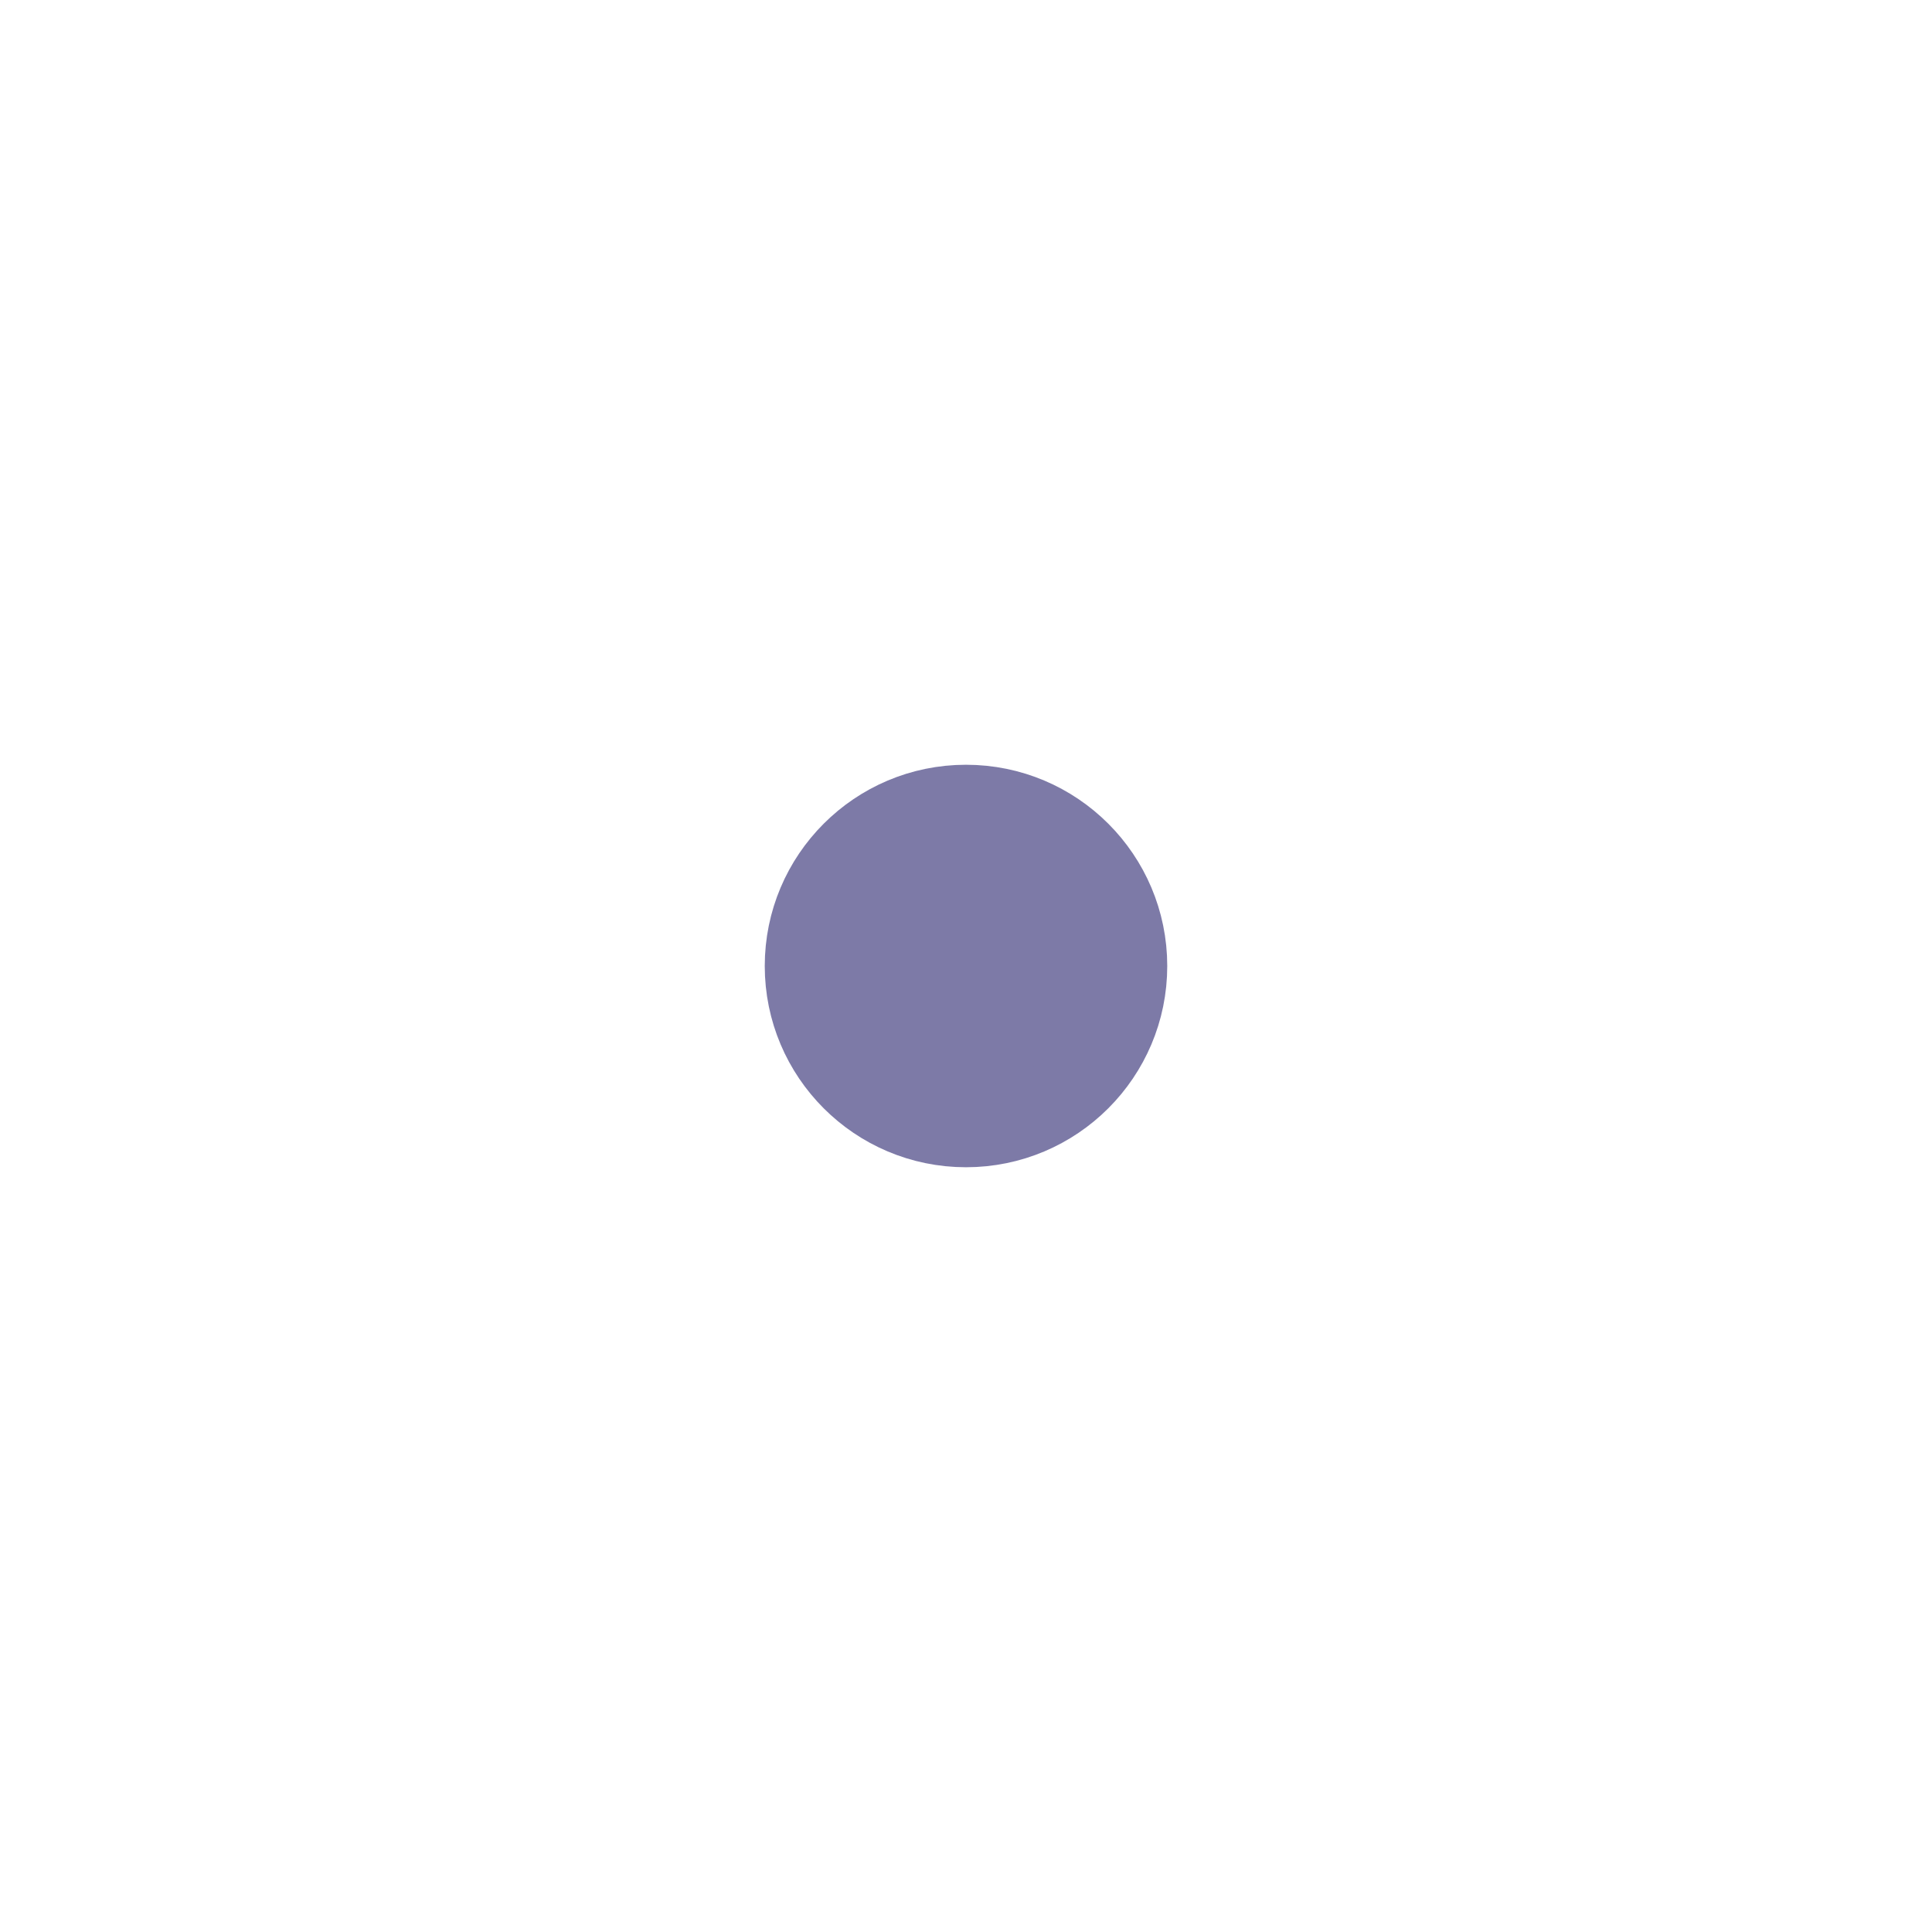
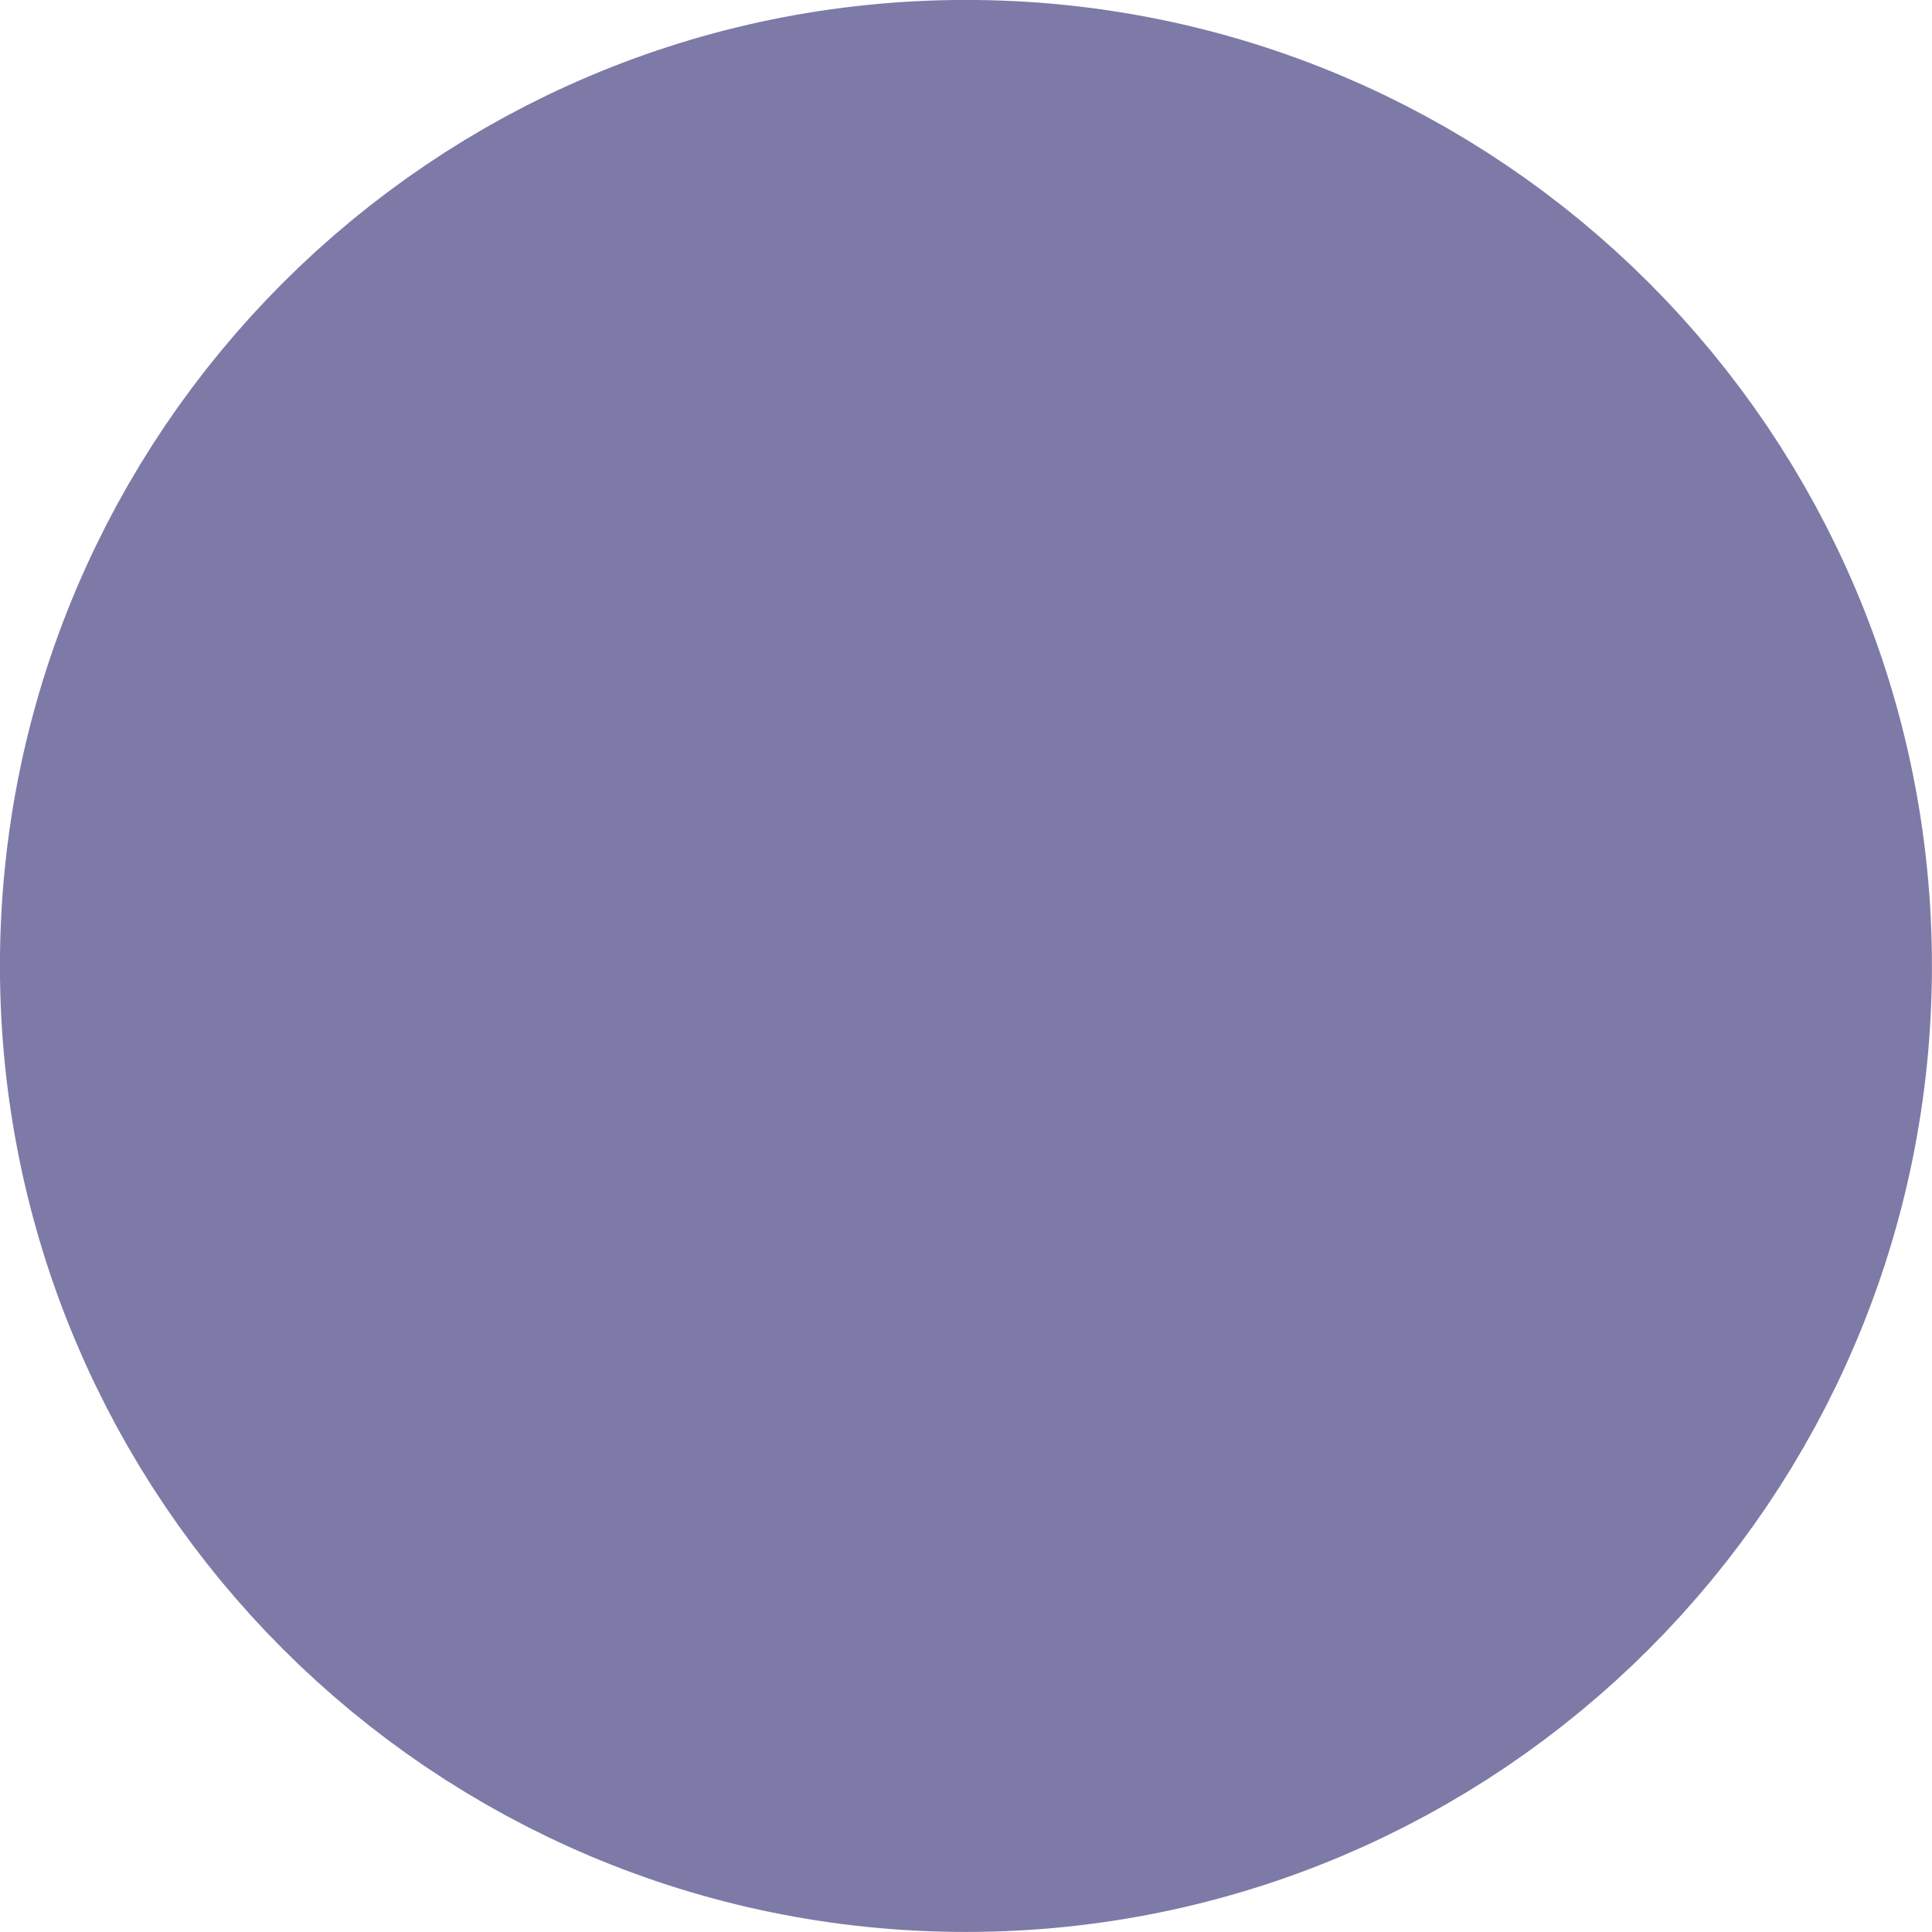
- <svg xmlns="http://www.w3.org/2000/svg" width="800px" height="800px" viewBox="0 0 24 24" fill="none" stroke="#7d7aa7">
-   <g id="SVGRepo_bgCarrier" stroke-width="0" />
-   <g id="SVGRepo_tracerCarrier" stroke-linecap="round" stroke-linejoin="round" />
+ <svg xmlns="http://www.w3.org/2000/svg" id="Layer_1" viewBox="0 0 166.67 166.67">
+   <defs>
+     <style>.cls-1{fill:#7d7aa7;stroke:#7d7aa7;stroke-miterlimit:133.33;stroke-width:33.33px;}</style>
+   </defs>
  <g id="SVGRepo_iconCarrier">
-     <circle cx="12" cy="12" r="2" fill="#7d7aa7" />
+     <circle class="cls-1" cx="83.33" cy="83.33" r="66.67" />
  </g>
</svg>
